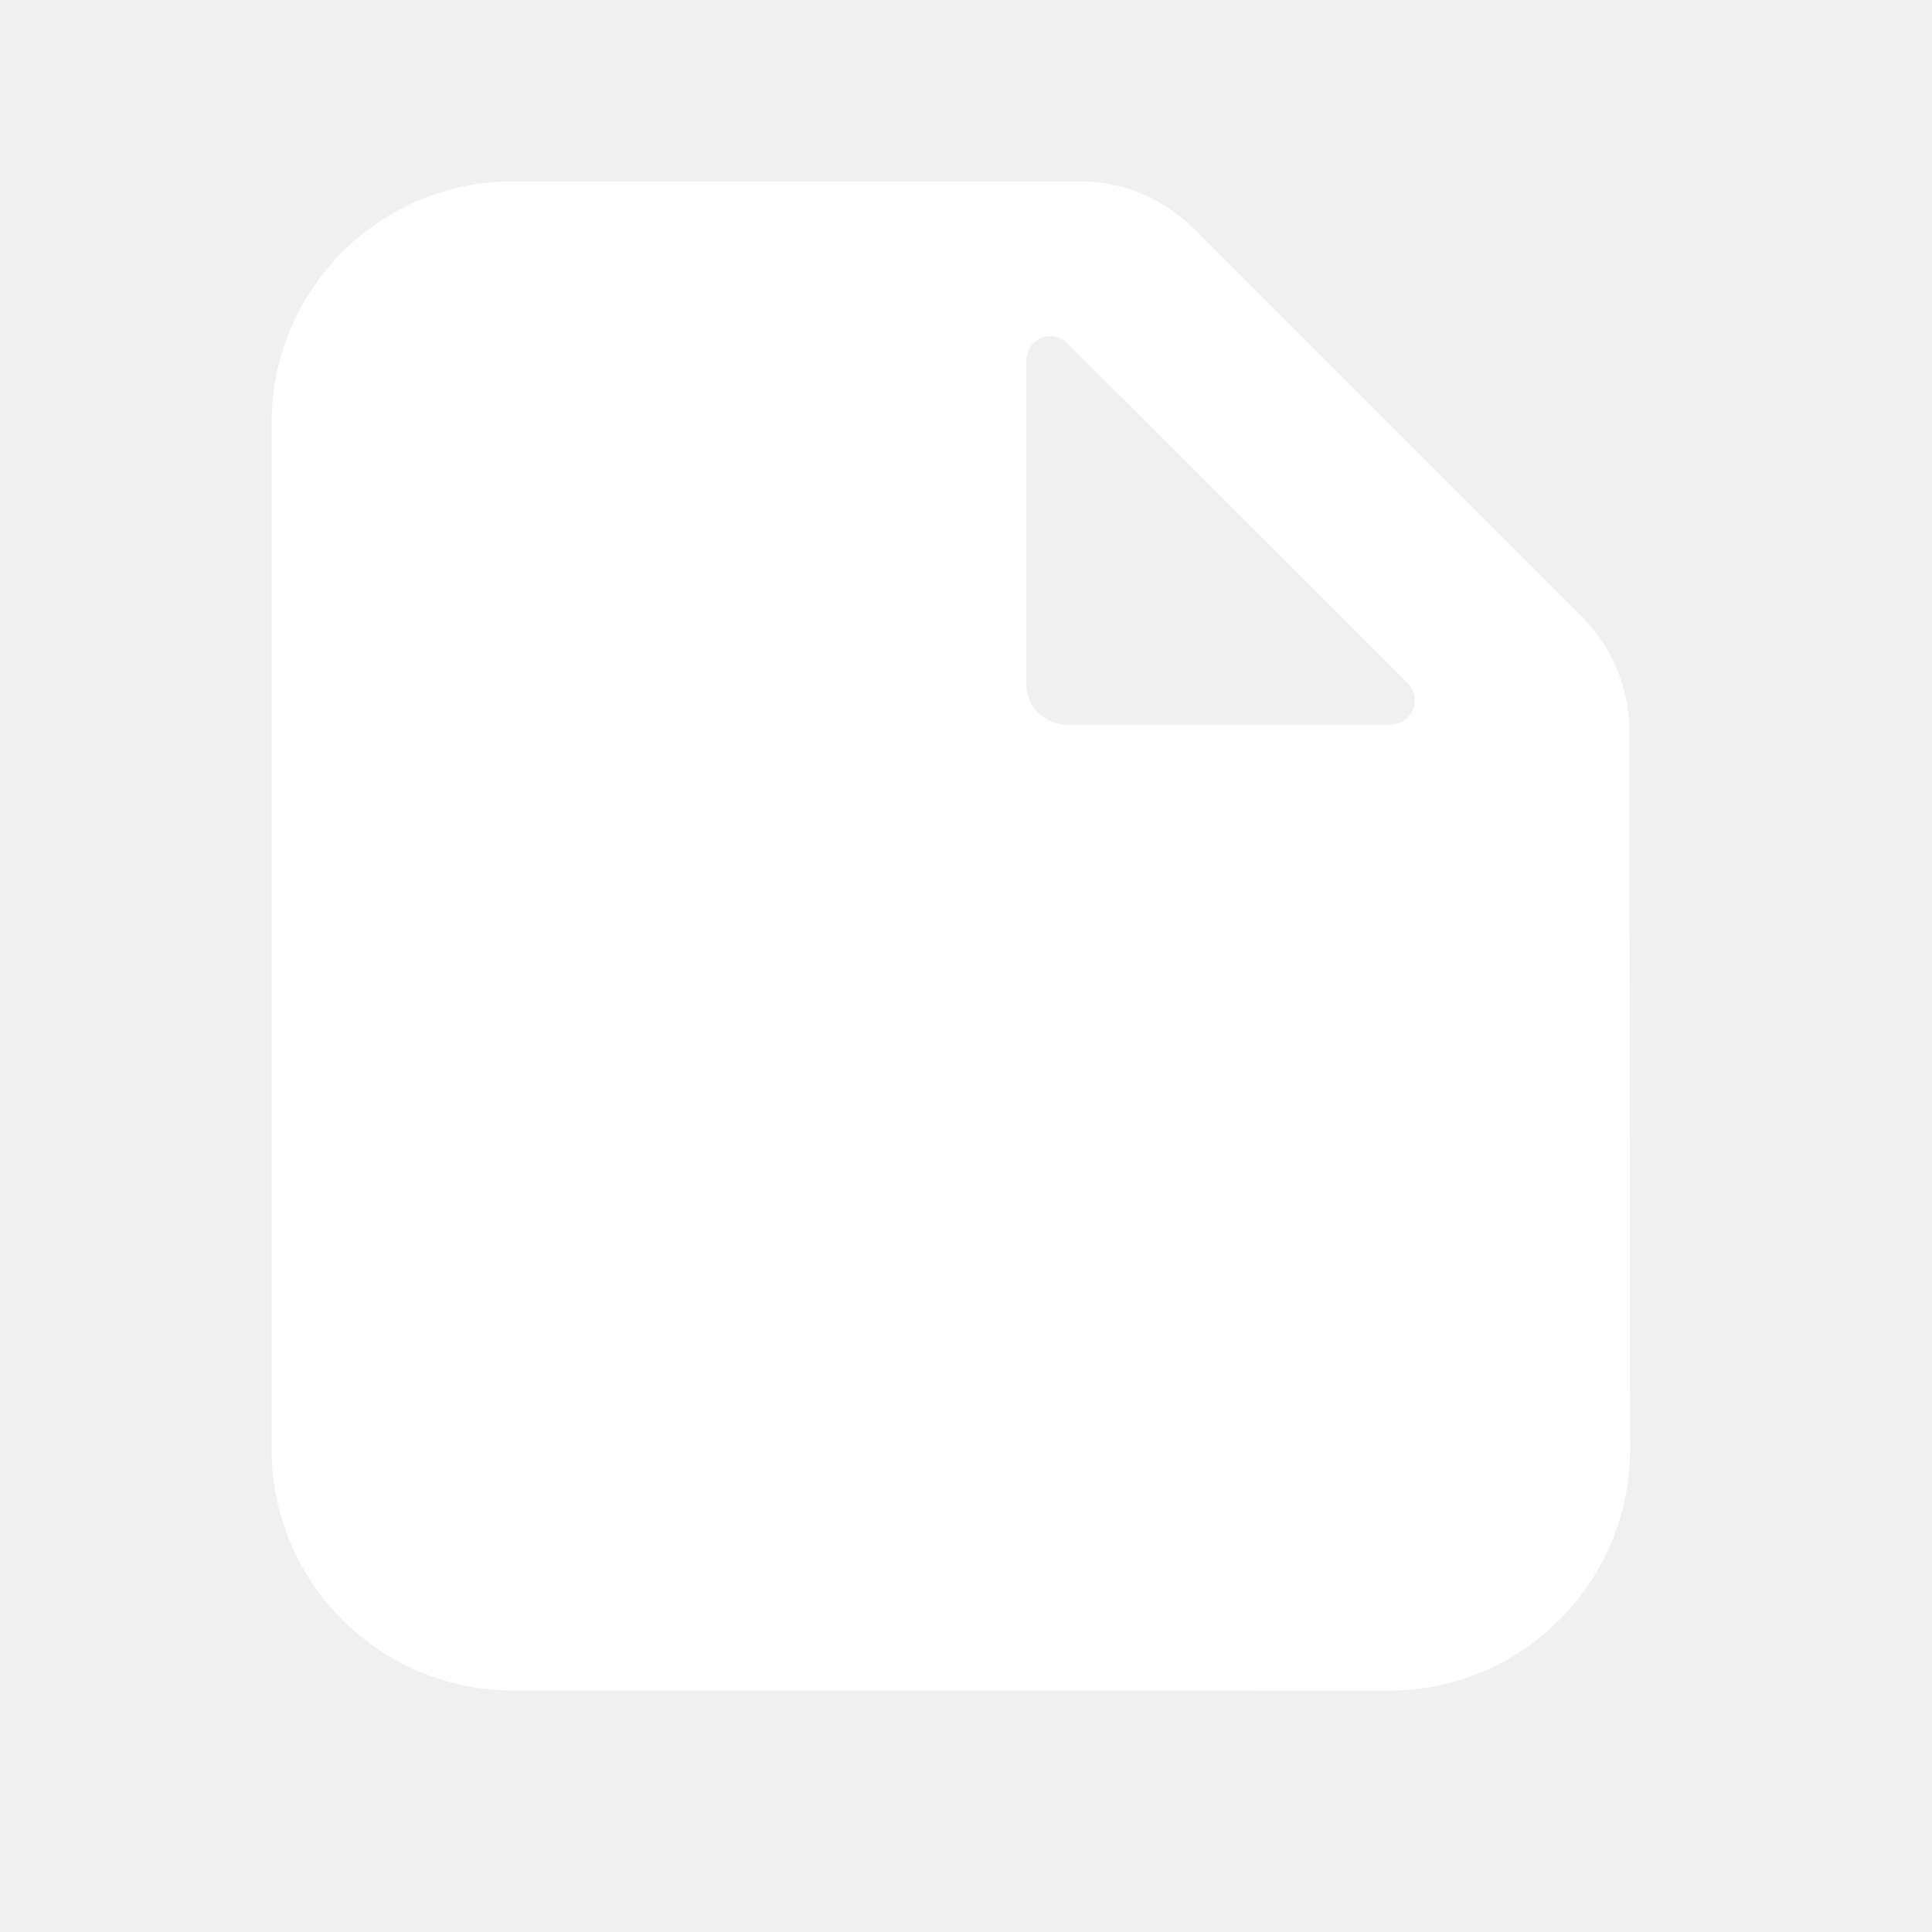
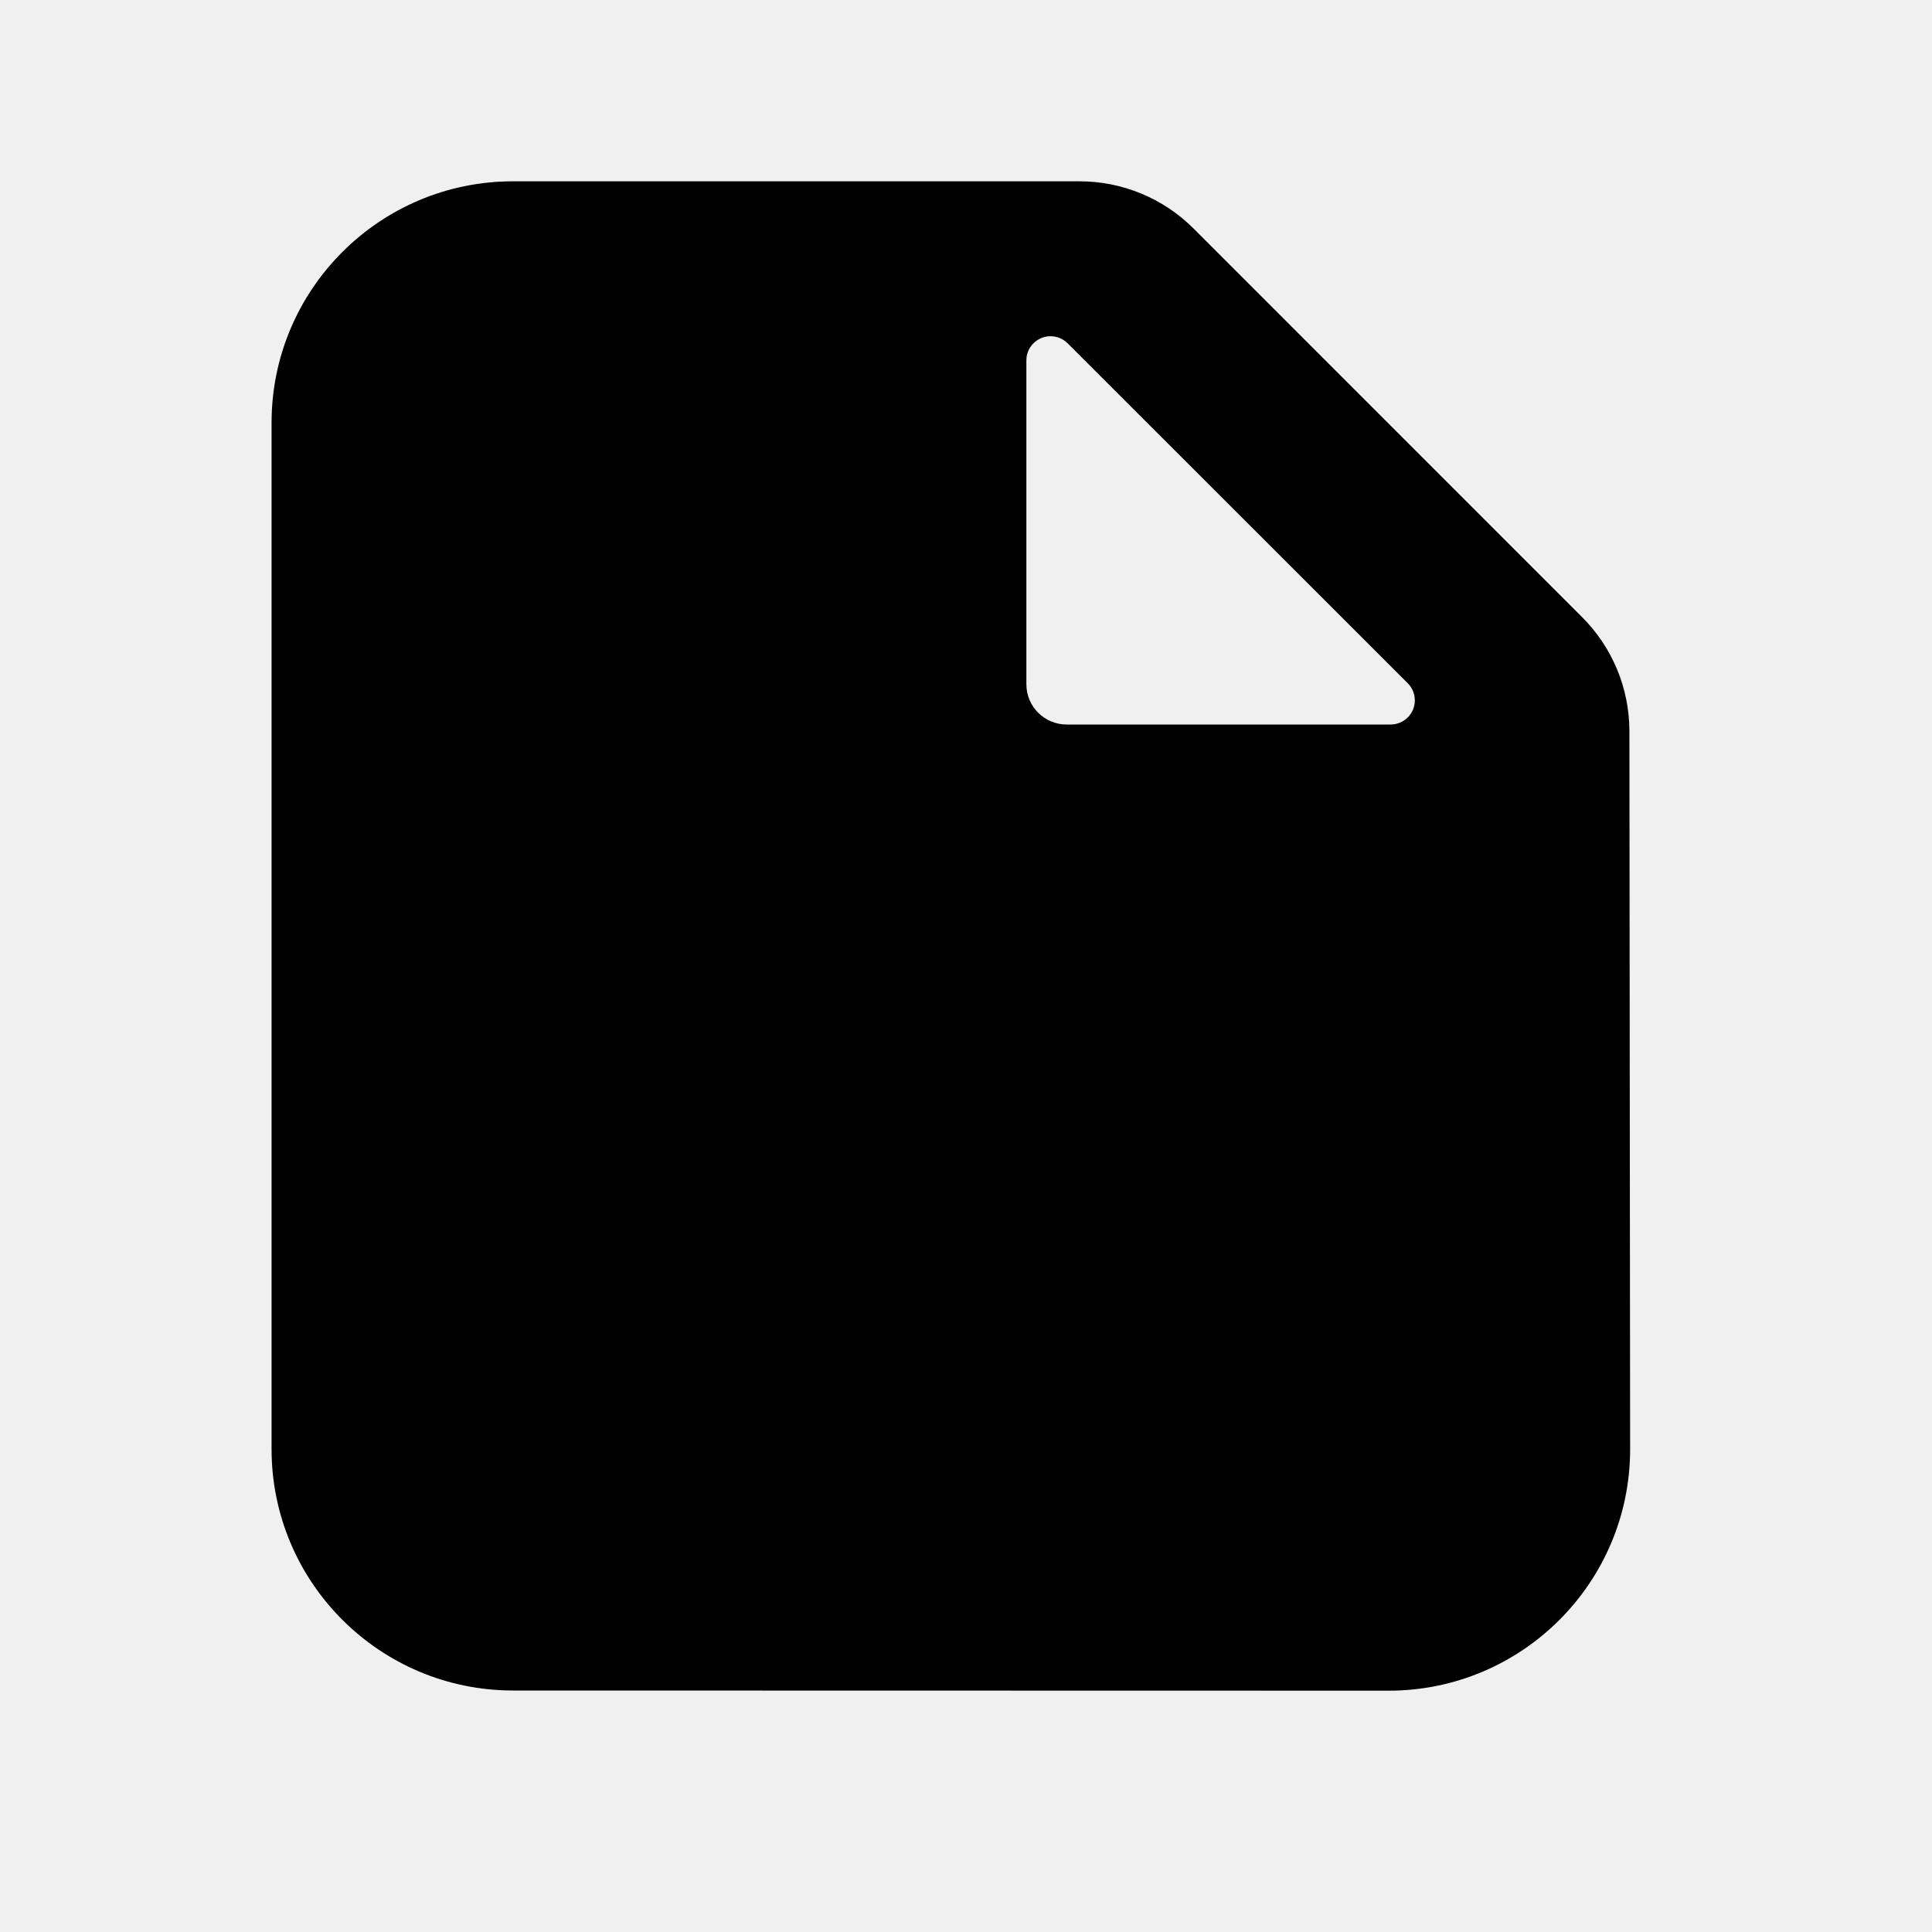
- <svg xmlns="http://www.w3.org/2000/svg" xmlns:xlink="http://www.w3.org/1999/xlink" width="32px" height="32px" viewBox="0 0 32 32" version="1.1">
-   <defs>
-     <path d="M4.498,7.003 L4.498,24 C4.498,26.209 6.289,28 8.498,28 L23,28.003 C25.209,28.003 27,26.212 27,24.003 C27,24.002 27,24.001 27,24 L26.988,12.107 C26.987,11.4 26.706,10.723 26.206,10.223 L19.768,3.784 C19.268,3.284 18.589,3.003 17.882,3.003 L8.498,3.003 C6.289,3.003 4.498,4.794 4.498,7.003 Z M17.683,5.686 L23.317,11.317 C23.473,11.473 23.473,11.727 23.317,11.883 C23.242,11.958 23.14,12 23.034,12 L17.667,12 C17.298,12 17,11.702 17,11.333 C17,11.333 17,11.333 17,11.333 L17,5.969 C17,5.748 17.179,5.569 17.4,5.569 C17.506,5.569 17.608,5.611 17.683,5.686 Z" id="path-1" />
-   </defs>
-   <g id="Artboard" stroke="none" stroke-width="1" fill="none" fill-rule="evenodd" transform="translate(-1354, -876)">
-     <g id="document_32" transform="translate(1354, 876)">
-       <rect id="Bounds" opacity="0.4" x="0" y="0" width="32" height="32" />
-       <mask id="mask-2" fill="white">
-         <use xlink:href="#path-1" />
-       </mask>
-       <use id="Mask" fill="#FFFFFF" xlink:href="#path-1" />
+ <svg xmlns="http://www.w3.org/2000/svg" width="32px" height="32px" viewBox="0 0 32 32" version="1.1">
+   <defs />
+   <g id="Page-2" stroke="none" stroke-width="1" fill="none" fill-rule="evenodd">
+     <g id="document_32">
+       <rect id="Bounds" x="0" y="0" width="32" height="32" />
+       <path d="M4.498,7.003 L4.498,24 C4.498,26.209 6.289,28 8.498,28 L23,28.003 C25.209,28.003 27,26.212 27,24.003 C27,24.002 27,24.001 27,24 L26.988,12.107 C26.987,11.4 26.706,10.723 26.206,10.223 L19.768,3.784 C19.268,3.284 18.589,3.003 17.882,3.003 L8.498,3.003 C6.289,3.003 4.498,4.794 4.498,7.003 Z M17.683,5.686 L23.317,11.317 C23.473,11.473 23.473,11.727 23.317,11.883 C23.242,11.958 23.14,12 23.034,12 L17.667,12 C17.298,12 17,11.702 17,11.333 C17,11.333 17,11.333 17,11.333 L17,5.969 C17,5.748 17.179,5.569 17.4,5.569 C17.506,5.569 17.608,5.611 17.683,5.686 Z" id="Mask" fill="currentColor" />
    </g>
  </g>
</svg>
